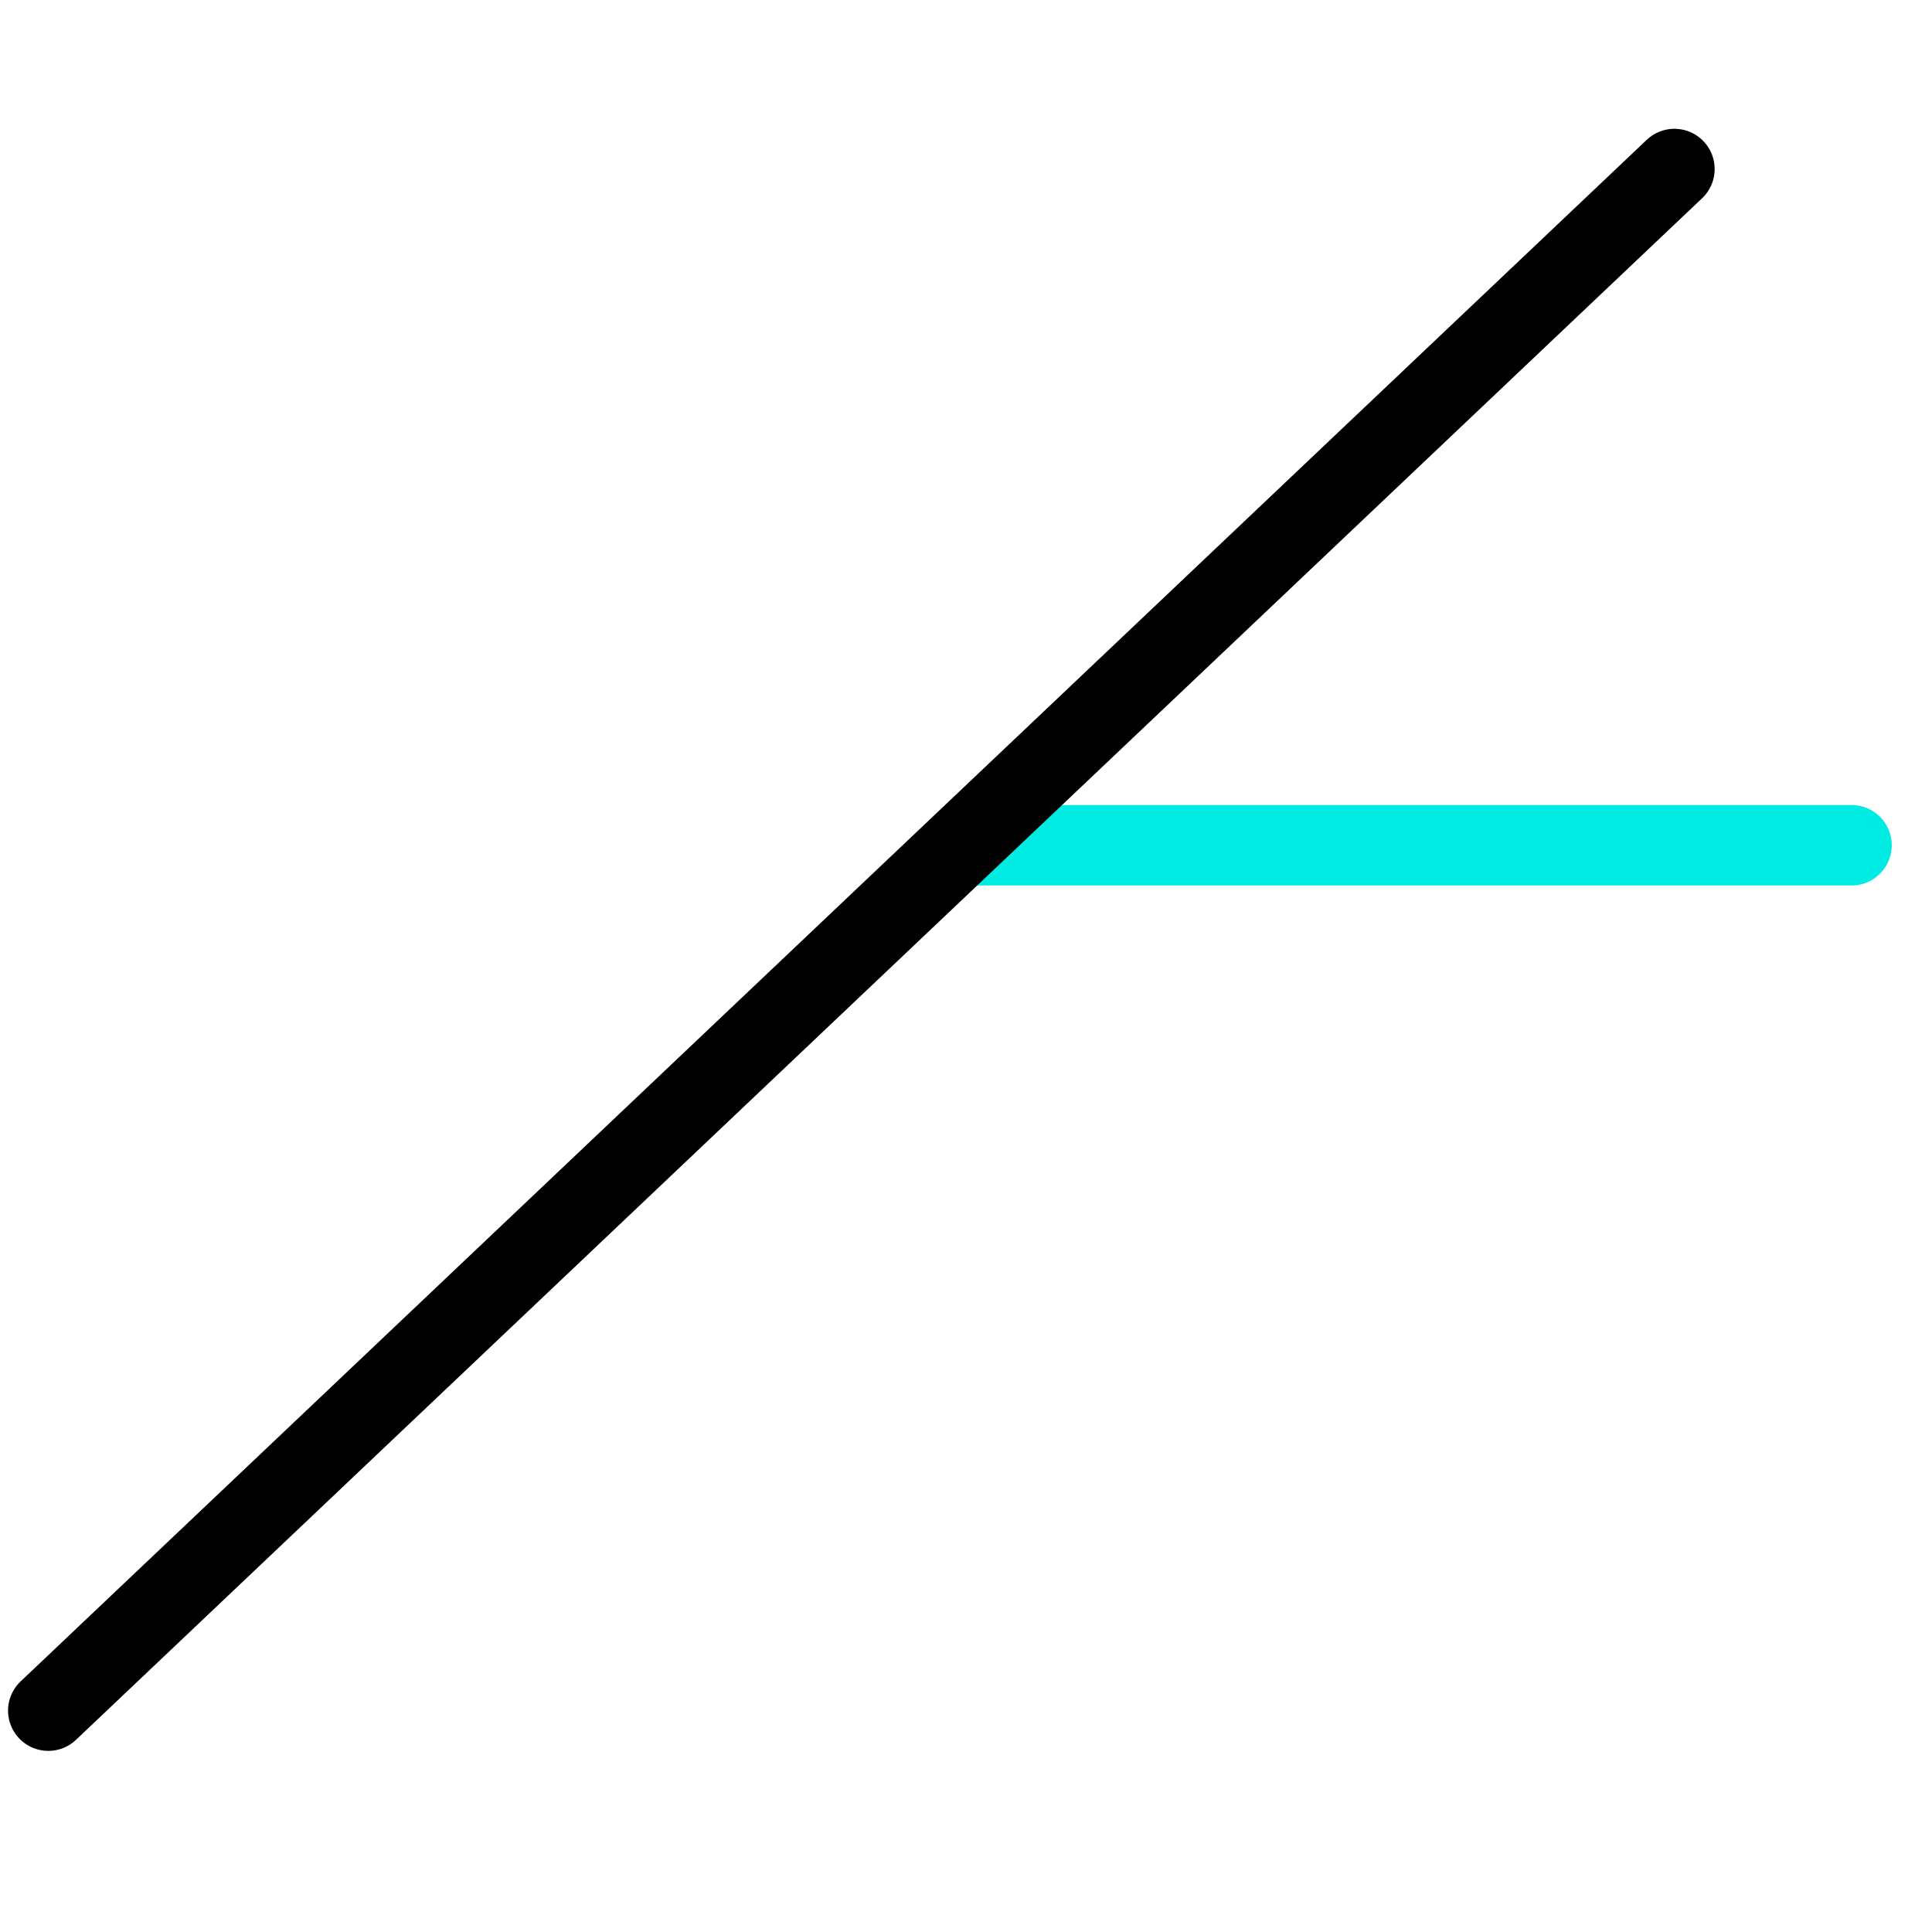
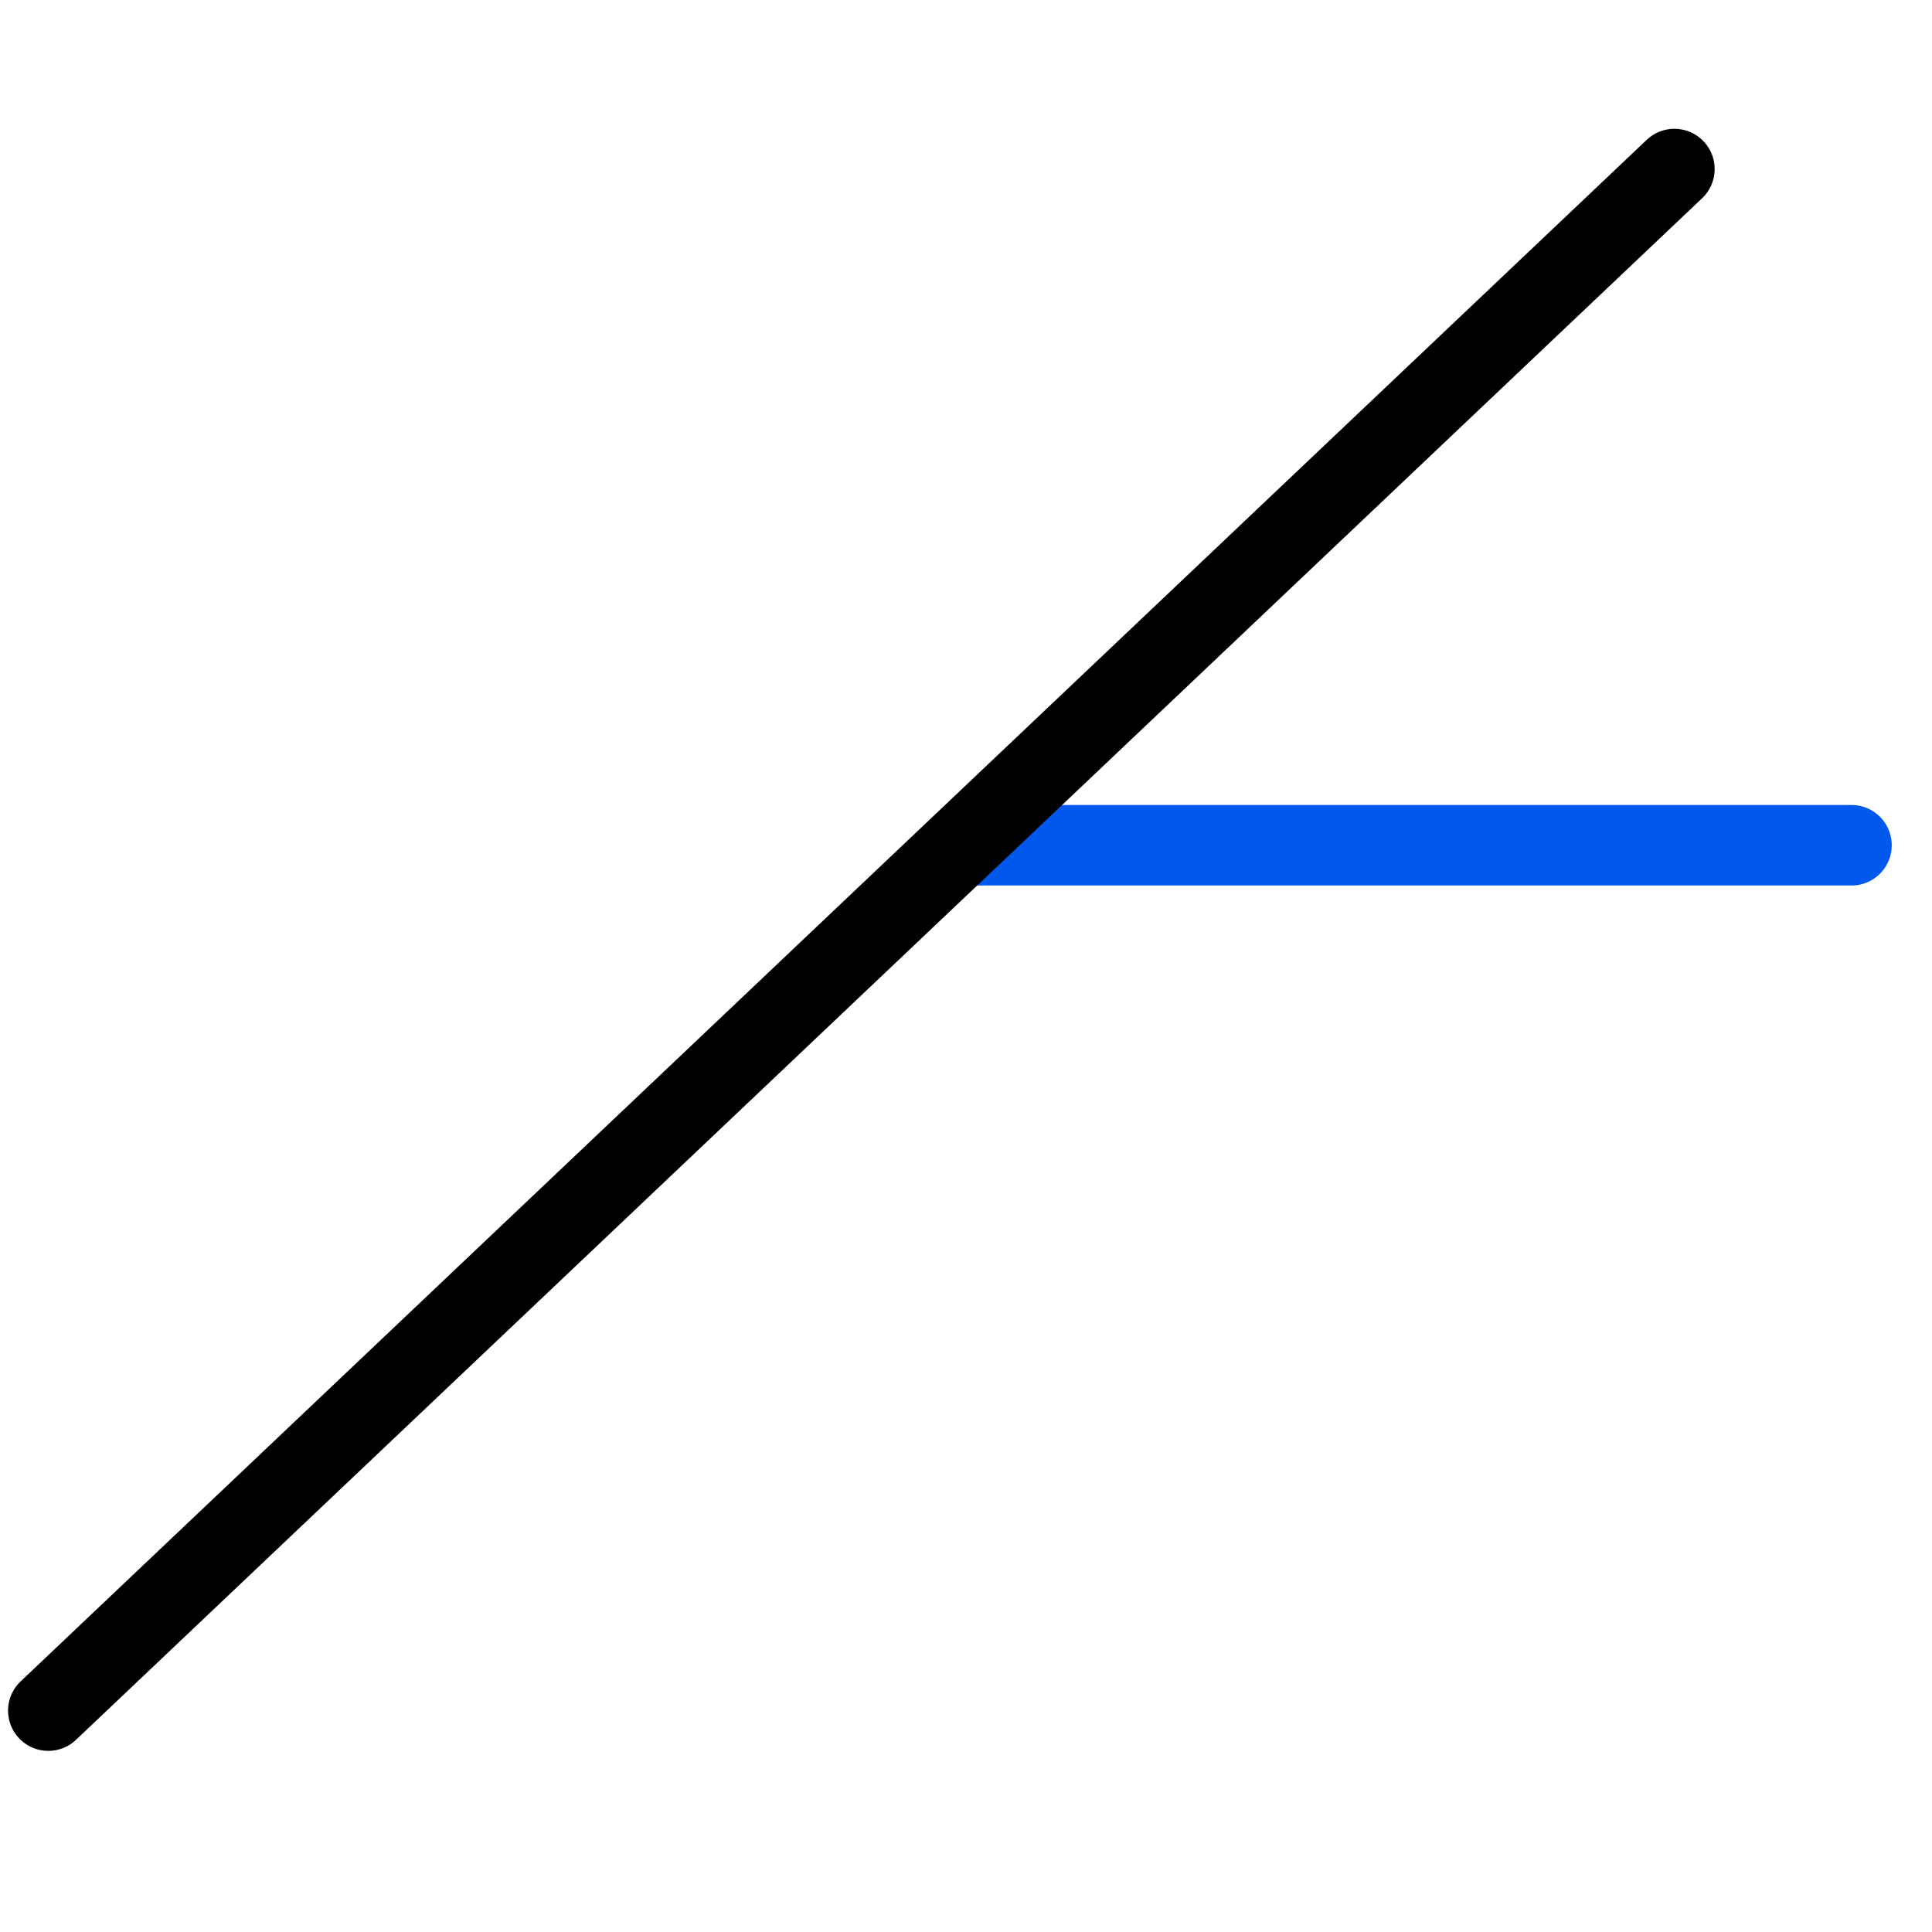
<svg xmlns="http://www.w3.org/2000/svg" version="1.1" id="Layer_1" x="0px" y="0px" viewBox="0 0 48 48" style="enable-background:new 0 0 48 48;" xml:space="preserve">
  <style type="text/css">
- 	.st0{fill:#00ebe2;stroke:#00ebe2;stroke-width:2;stroke-linecap:round;stroke-linejoin:round;stroke-miterlimit:3;}
+ 	.st0{fill:#0058ee;stroke:#0058ee;stroke-width:2;stroke-linecap:round;stroke-linejoin:round;stroke-miterlimit:3;}
	.st1{fill:none;stroke:#000000;stroke-width:2;stroke-linecap:round;stroke-linejoin:round;stroke-miterlimit:3;}
</style>
  <path class="st0" d="M23.9,21L46,21" />
  <path class="st1" d="M1.2,42.5L41.6,4.2" />
</svg>
